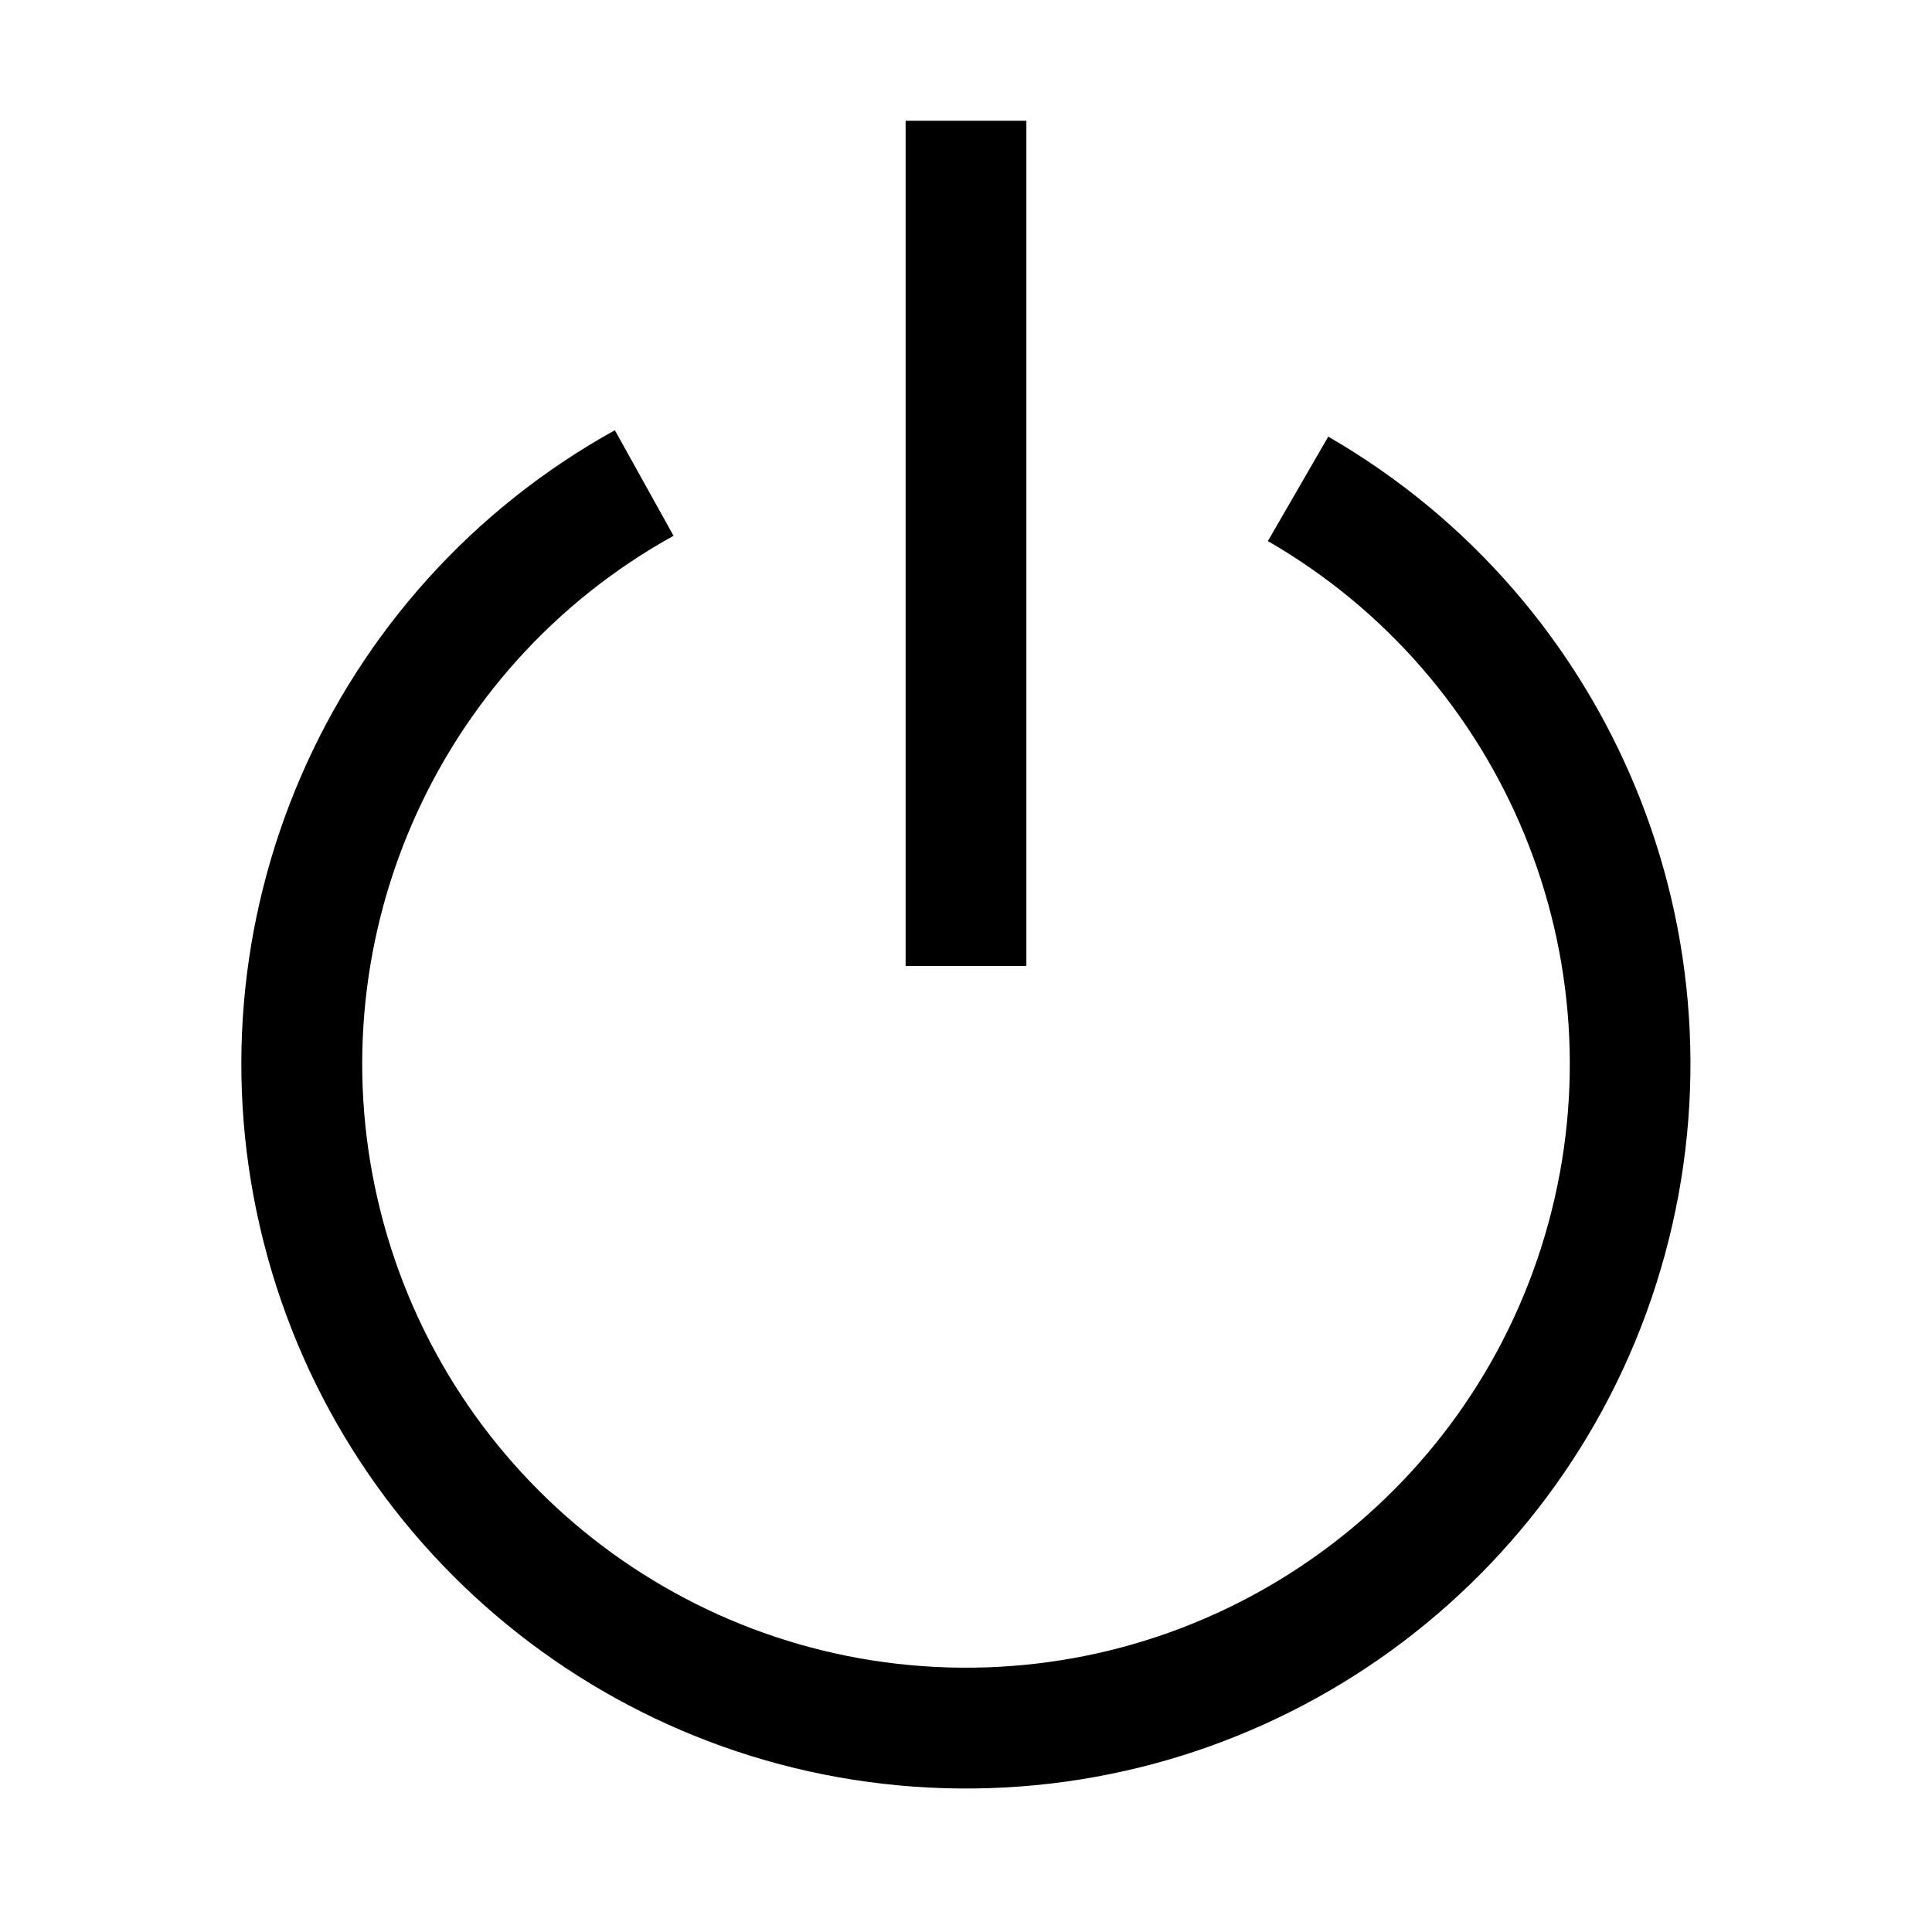
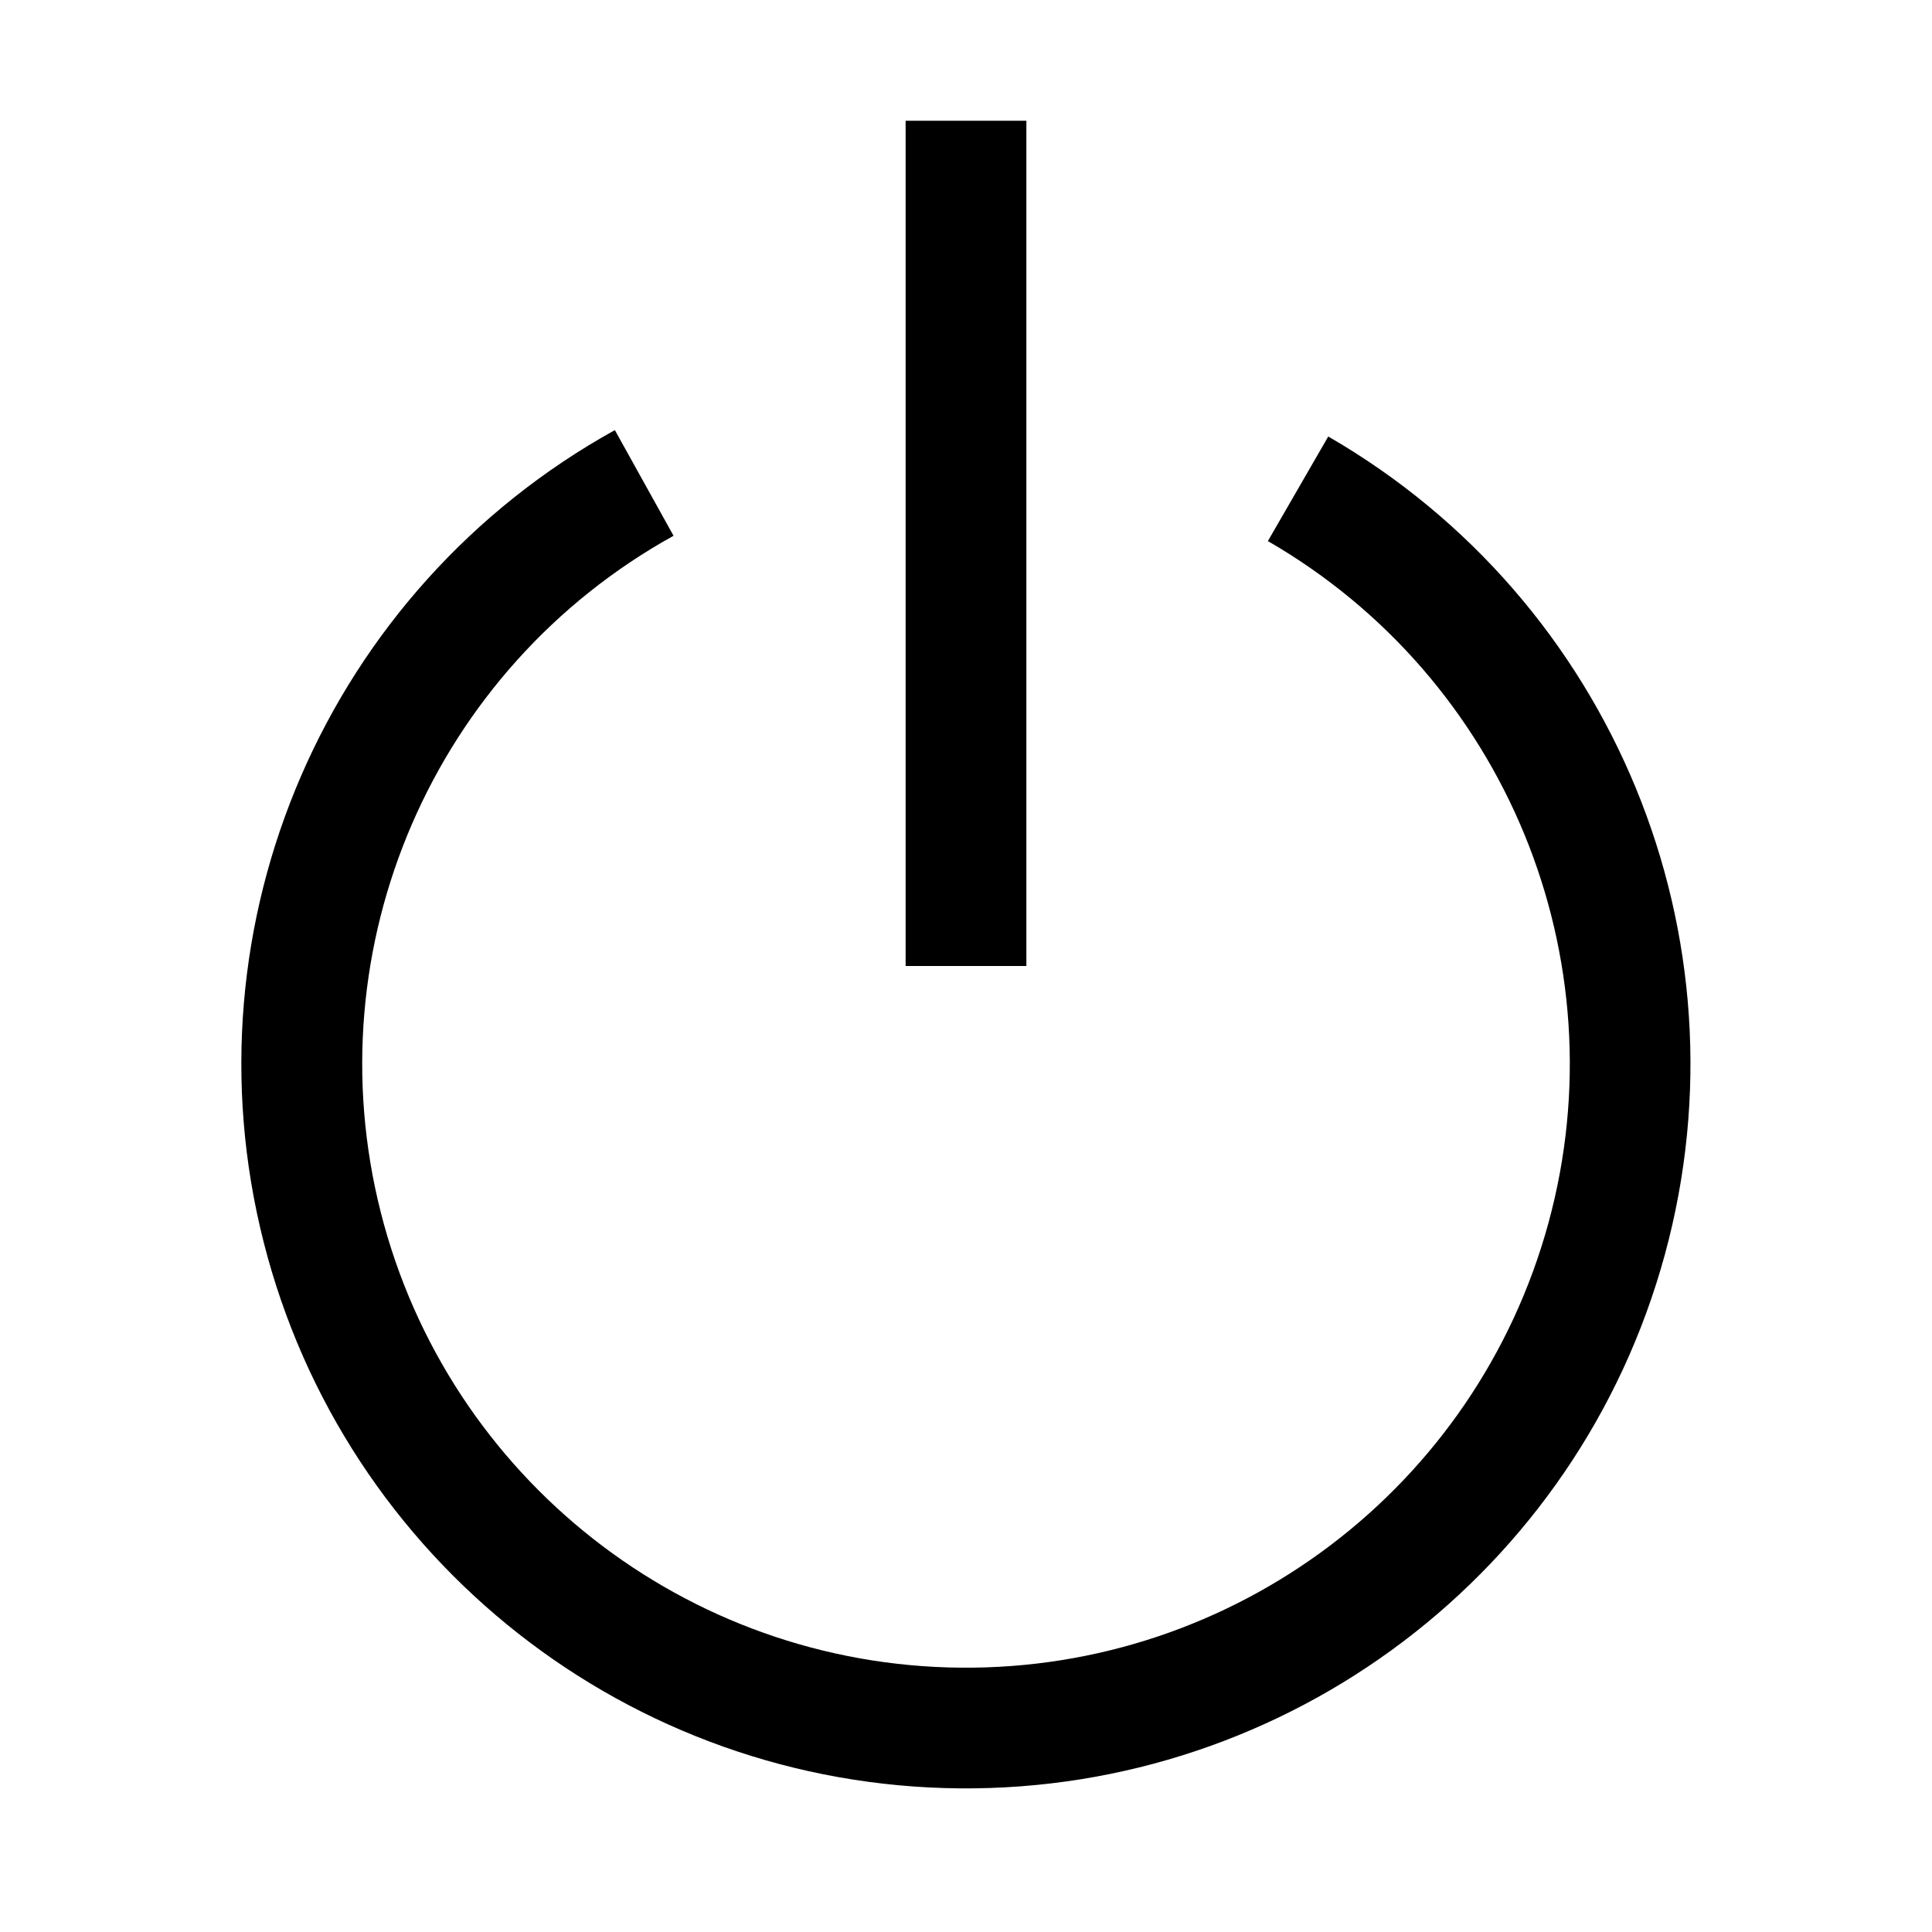
<svg xmlns="http://www.w3.org/2000/svg" class="bi bi-power" width="1em" height="1em" viewBox="0 0 16 16" fill="currentColor">
-   <path fill-rule="evenodd" d="M5.578 4.437a5 5 0 104.922.044l.5-.865a6 6 0 11-5.908-.053l.486.874z" clip-rule="evenodd" />
+   <path fill-rule="evenodd" d="M5.578 4.437a5 5 0 104.922.044l.5-.866a6 6 0 11-5.908-.053l.486.875z" clip-rule="evenodd" />
  <path fill-rule="evenodd" d="M7.5 8V1h1v7h-1z" clip-rule="evenodd" />
</svg>
